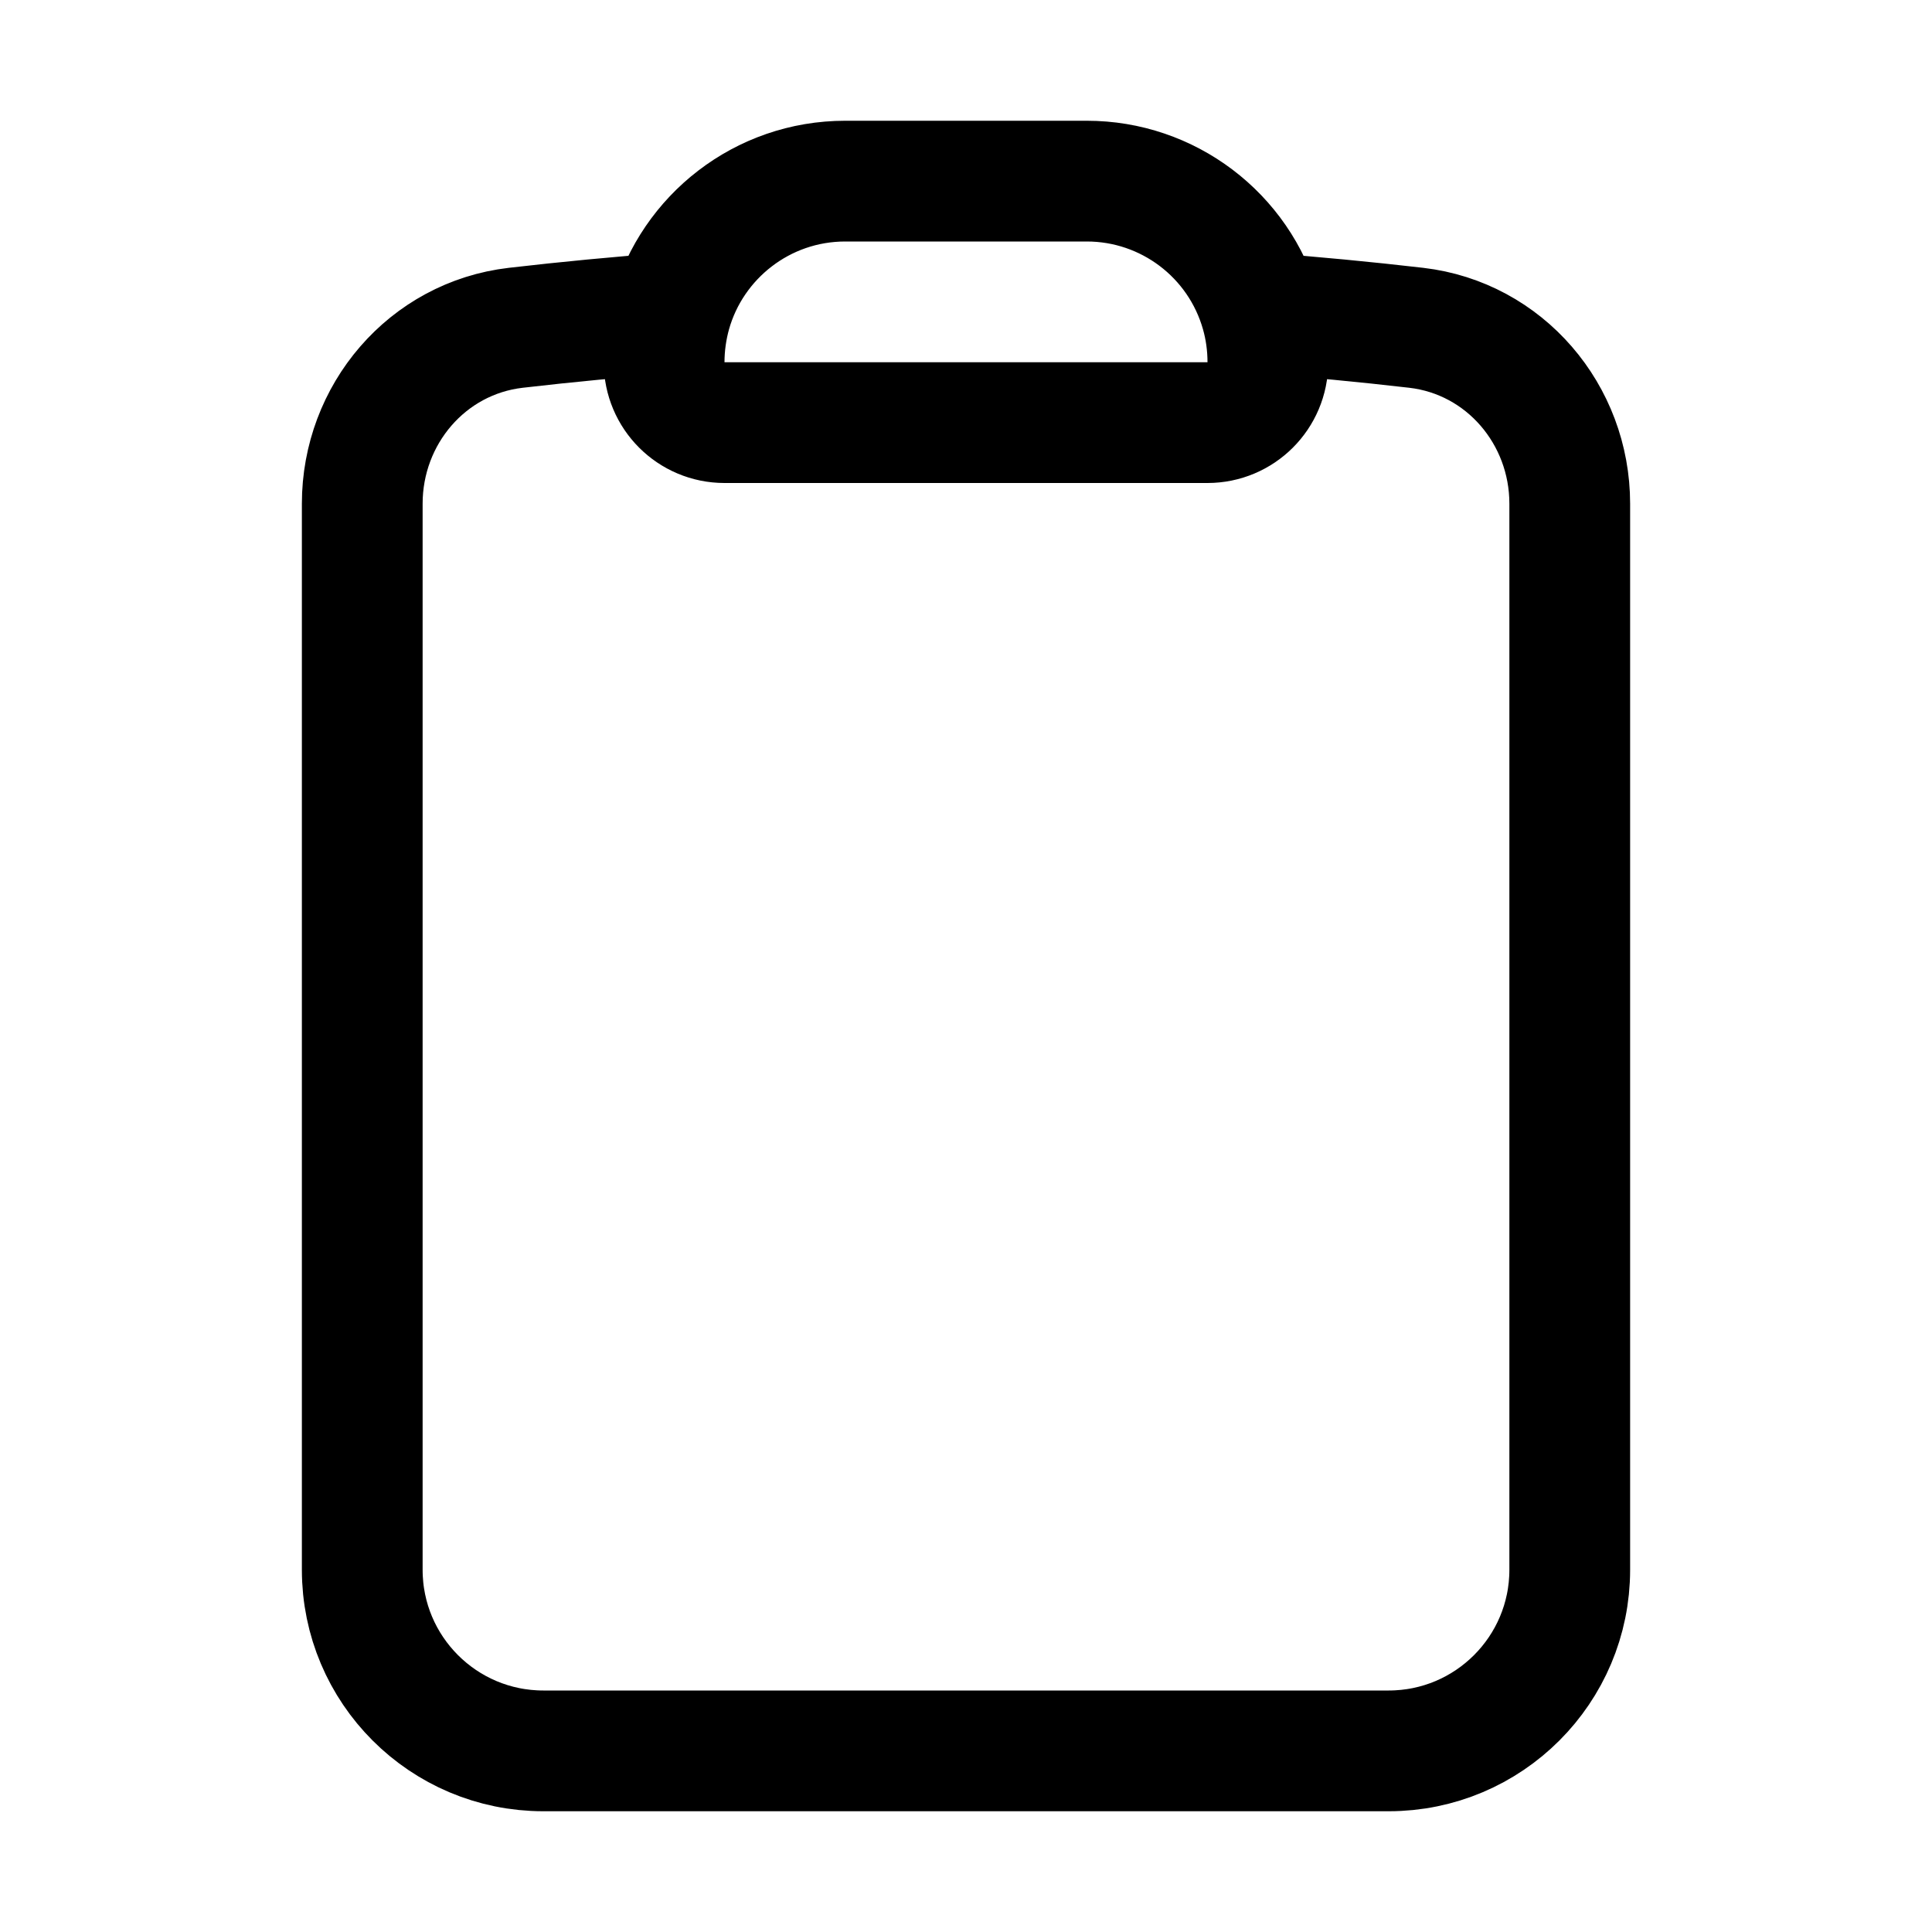
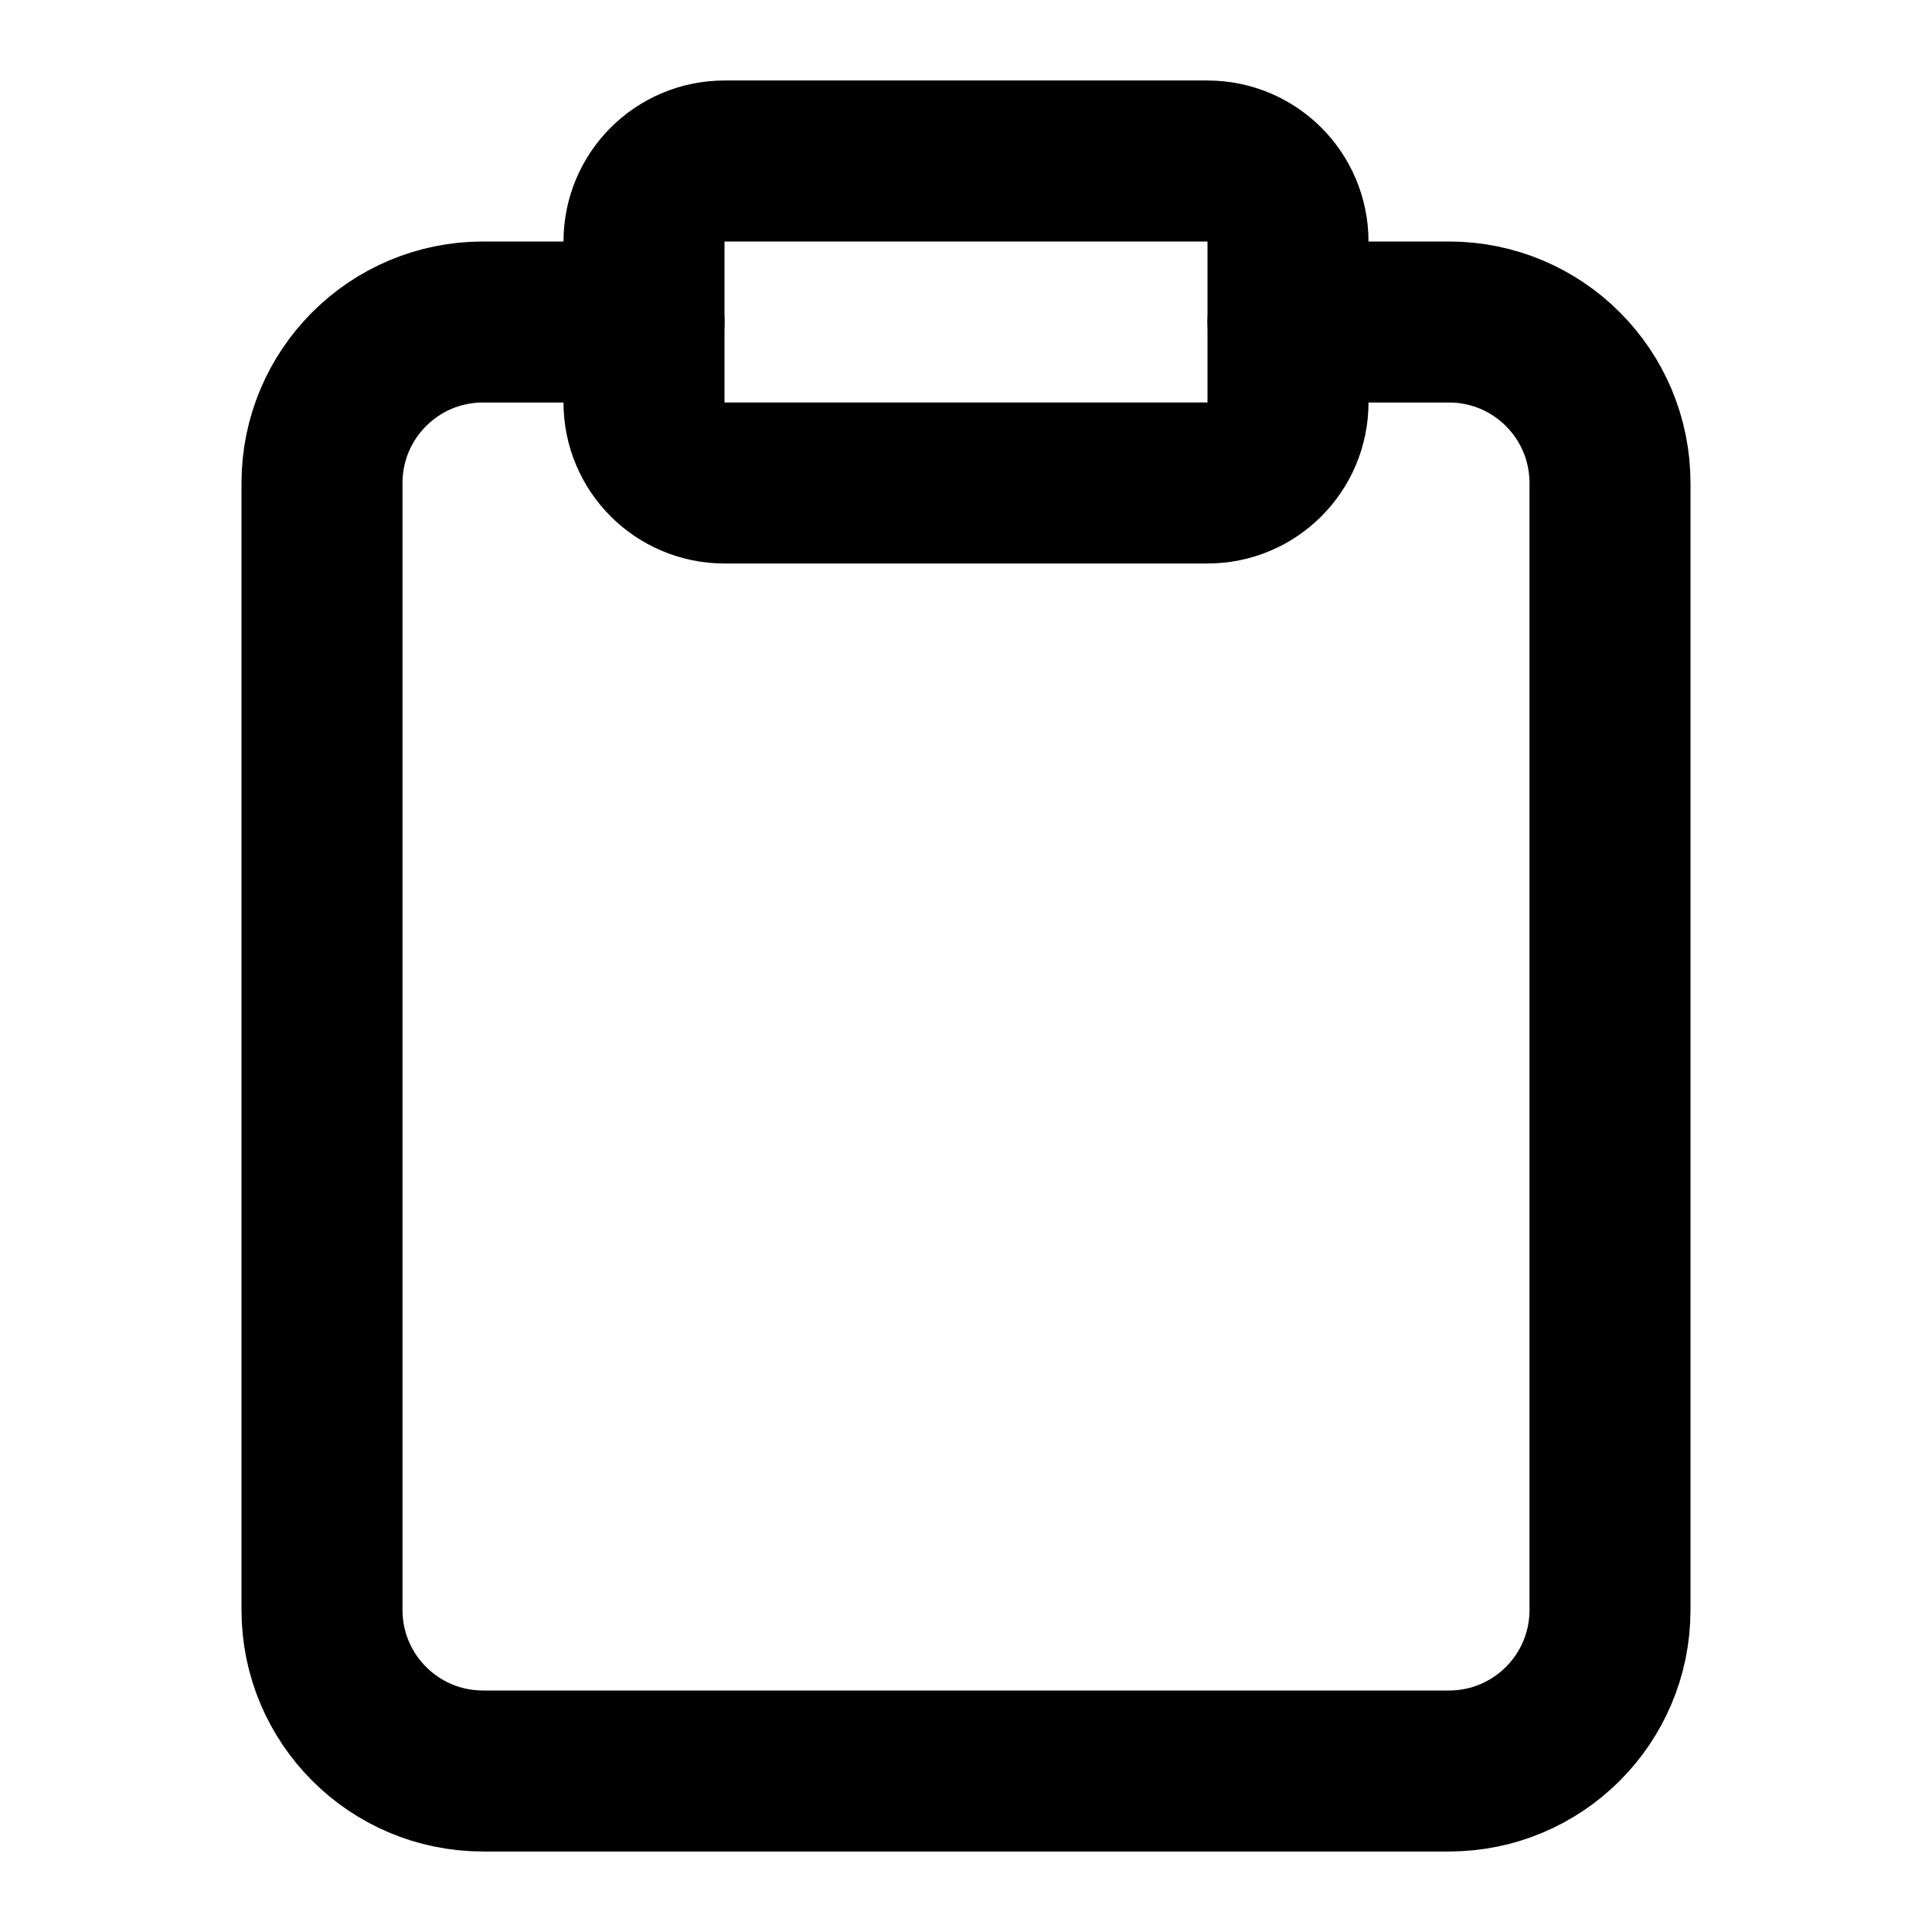
- <svg xmlns="http://www.w3.org/2000/svg" fill="none" viewBox="0 0 24 24" stroke-width="1.5" stroke="currentColor" aria-hidden="true" data-slot="icon">
-   <path stroke-linecap="round" stroke-linejoin="round" d="M15.666 3.888A2.25 2.25 0 0 0 13.5 2.25h-3c-1.03 0-1.9.693-2.166 1.638m7.332 0c.055.194.084.4.084.612v0a.75.75 0 0 1-.75.75H9a.75.75 0 0 1-.75-.75v0c0-.212.03-.418.084-.612m7.332 0c.646.049 1.288.11 1.927.184 1.1.128 1.907 1.077 1.907 2.185V19.5a2.25 2.25 0 0 1-2.25 2.25H6.75A2.25 2.25 0 0 1 4.5 19.5V6.257c0-1.108.806-2.057 1.907-2.185a48.208 48.208 0 0 1 1.927-.184" />
+ <svg xmlns="http://www.w3.org/2000/svg" class="lucide lucide-clipboard" width="24" height="24" viewBox="0 0 24 24" fill="none" stroke="currentColor" stroke-width="2" stroke-linecap="round" stroke-linejoin="round">
+   <rect width="8" height="4" x="8" y="2" rx="1" ry="1" />
+   <path d="M16 4h2a2 2 0 0 1 2 2v14a2 2 0 0 1-2 2H6a2 2 0 0 1-2-2V6a2 2 0 0 1 2-2h2" />
</svg>
